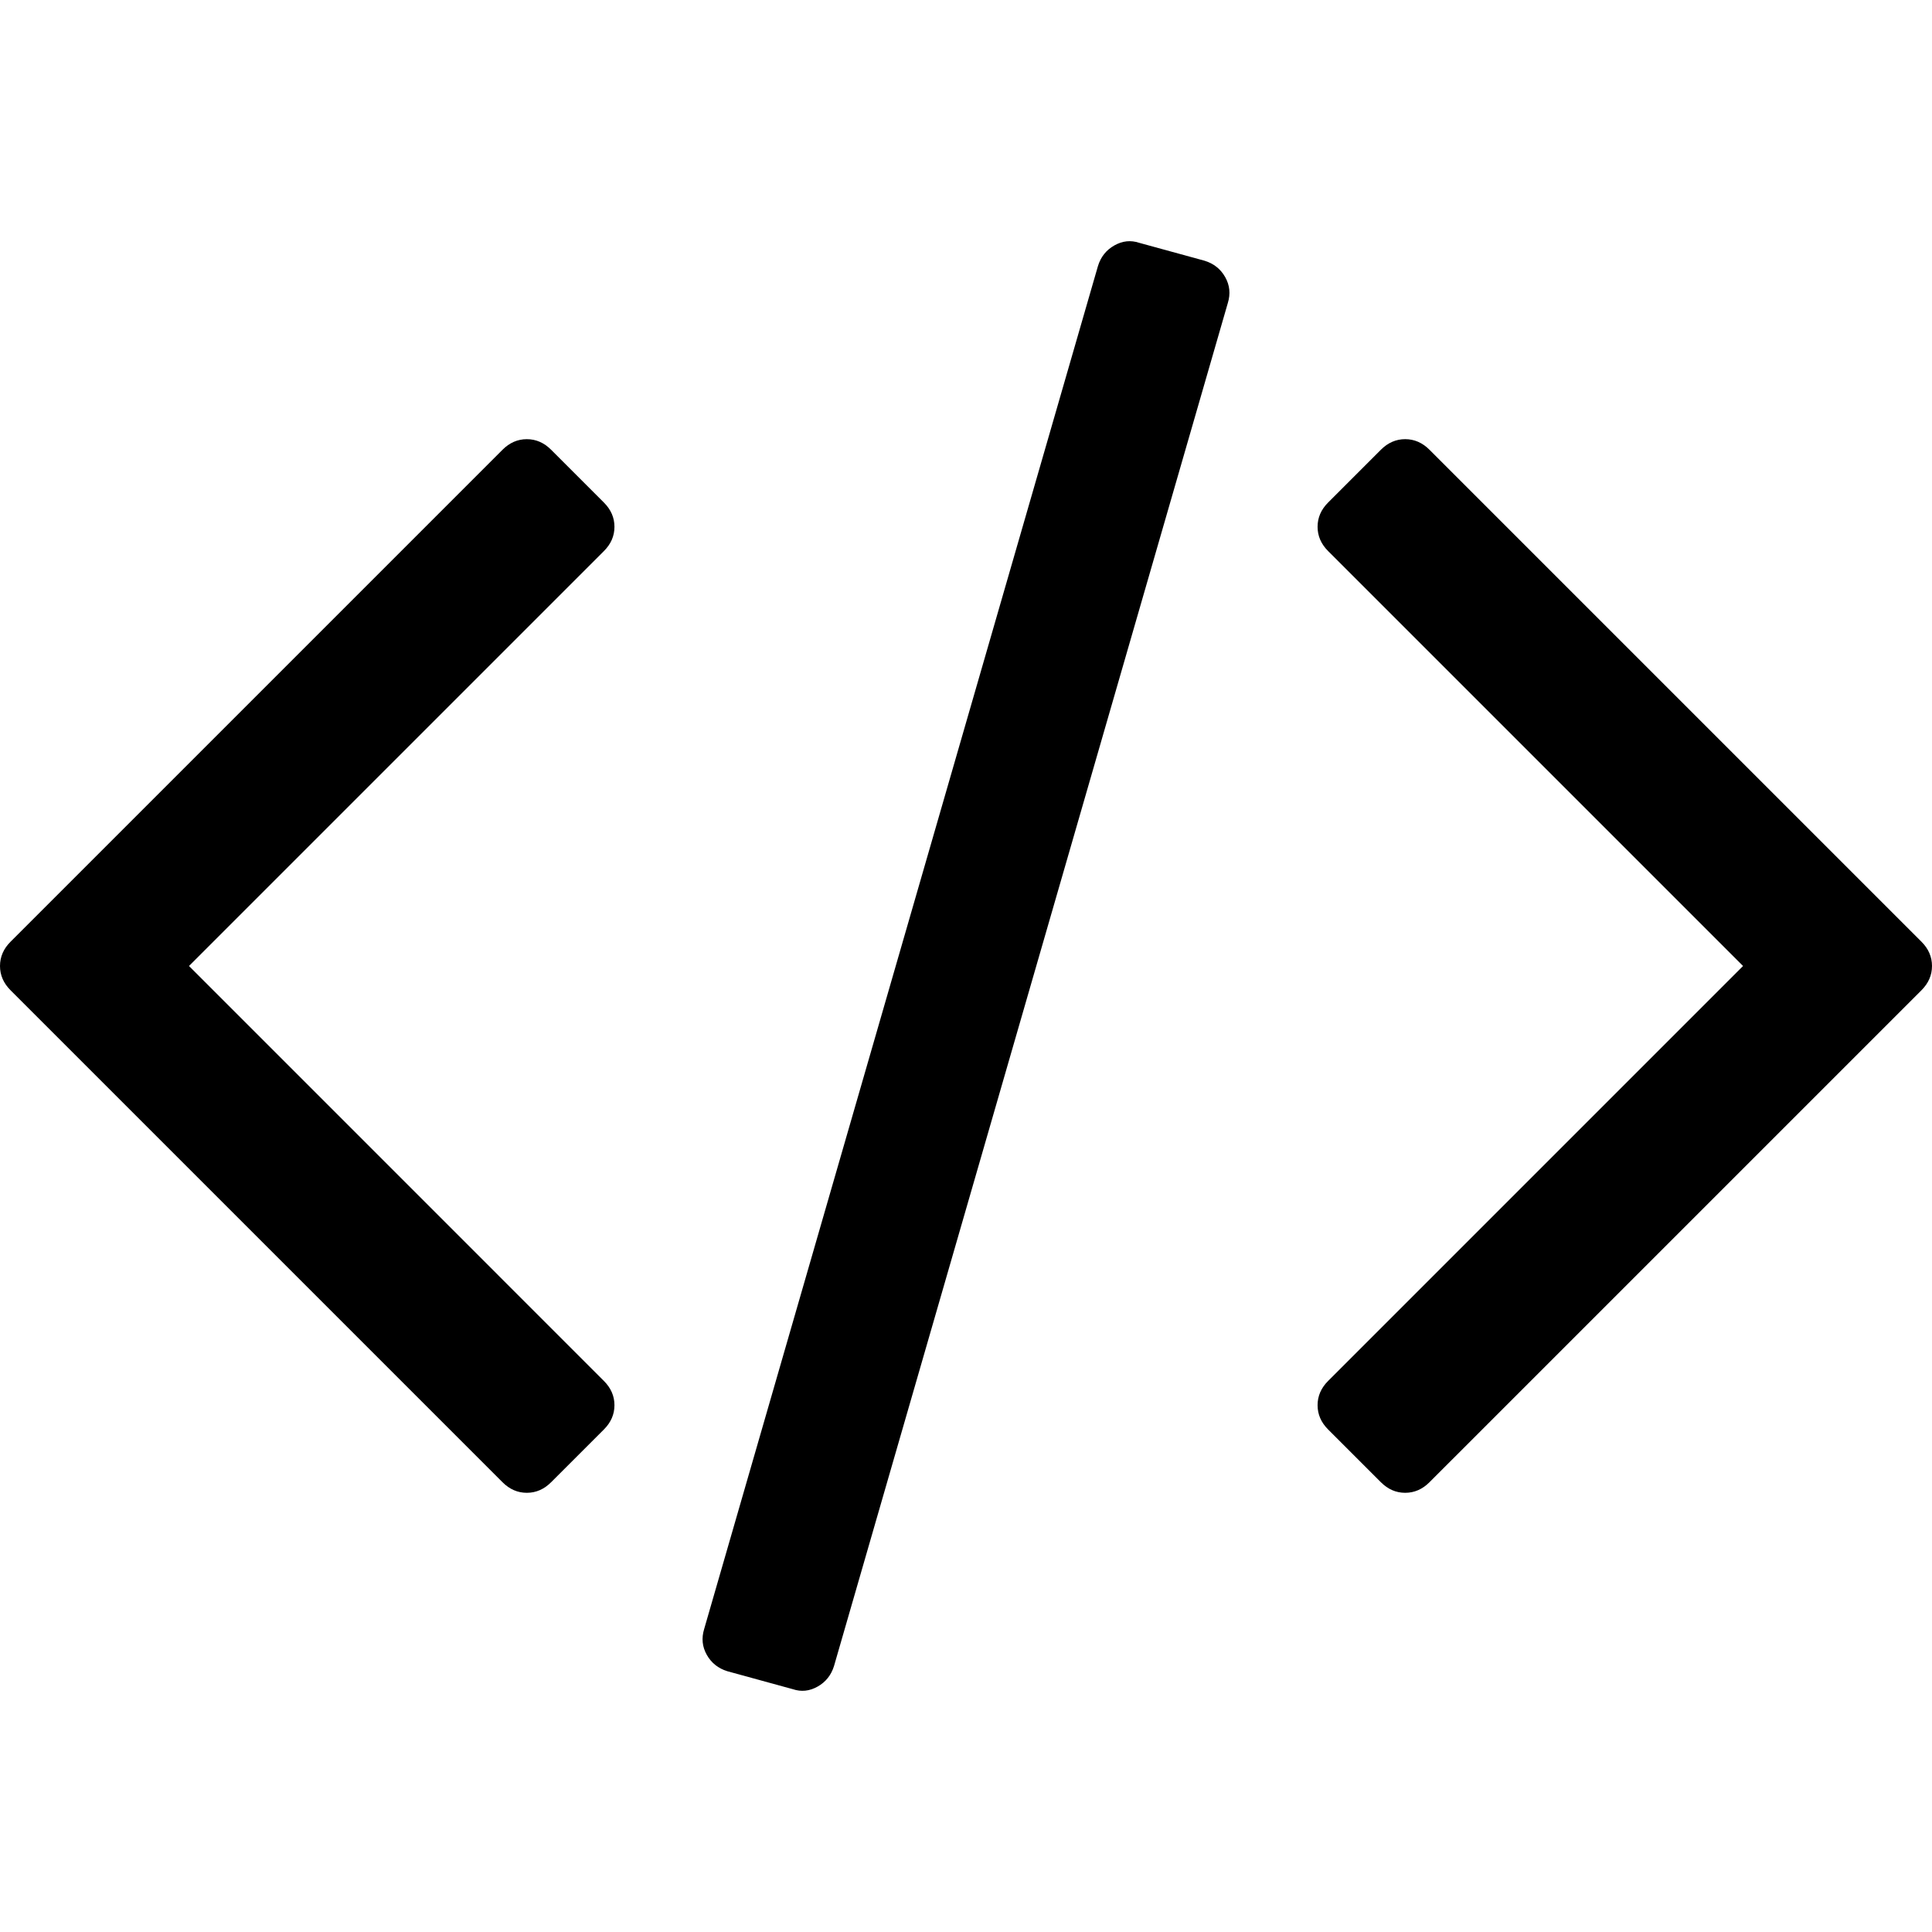
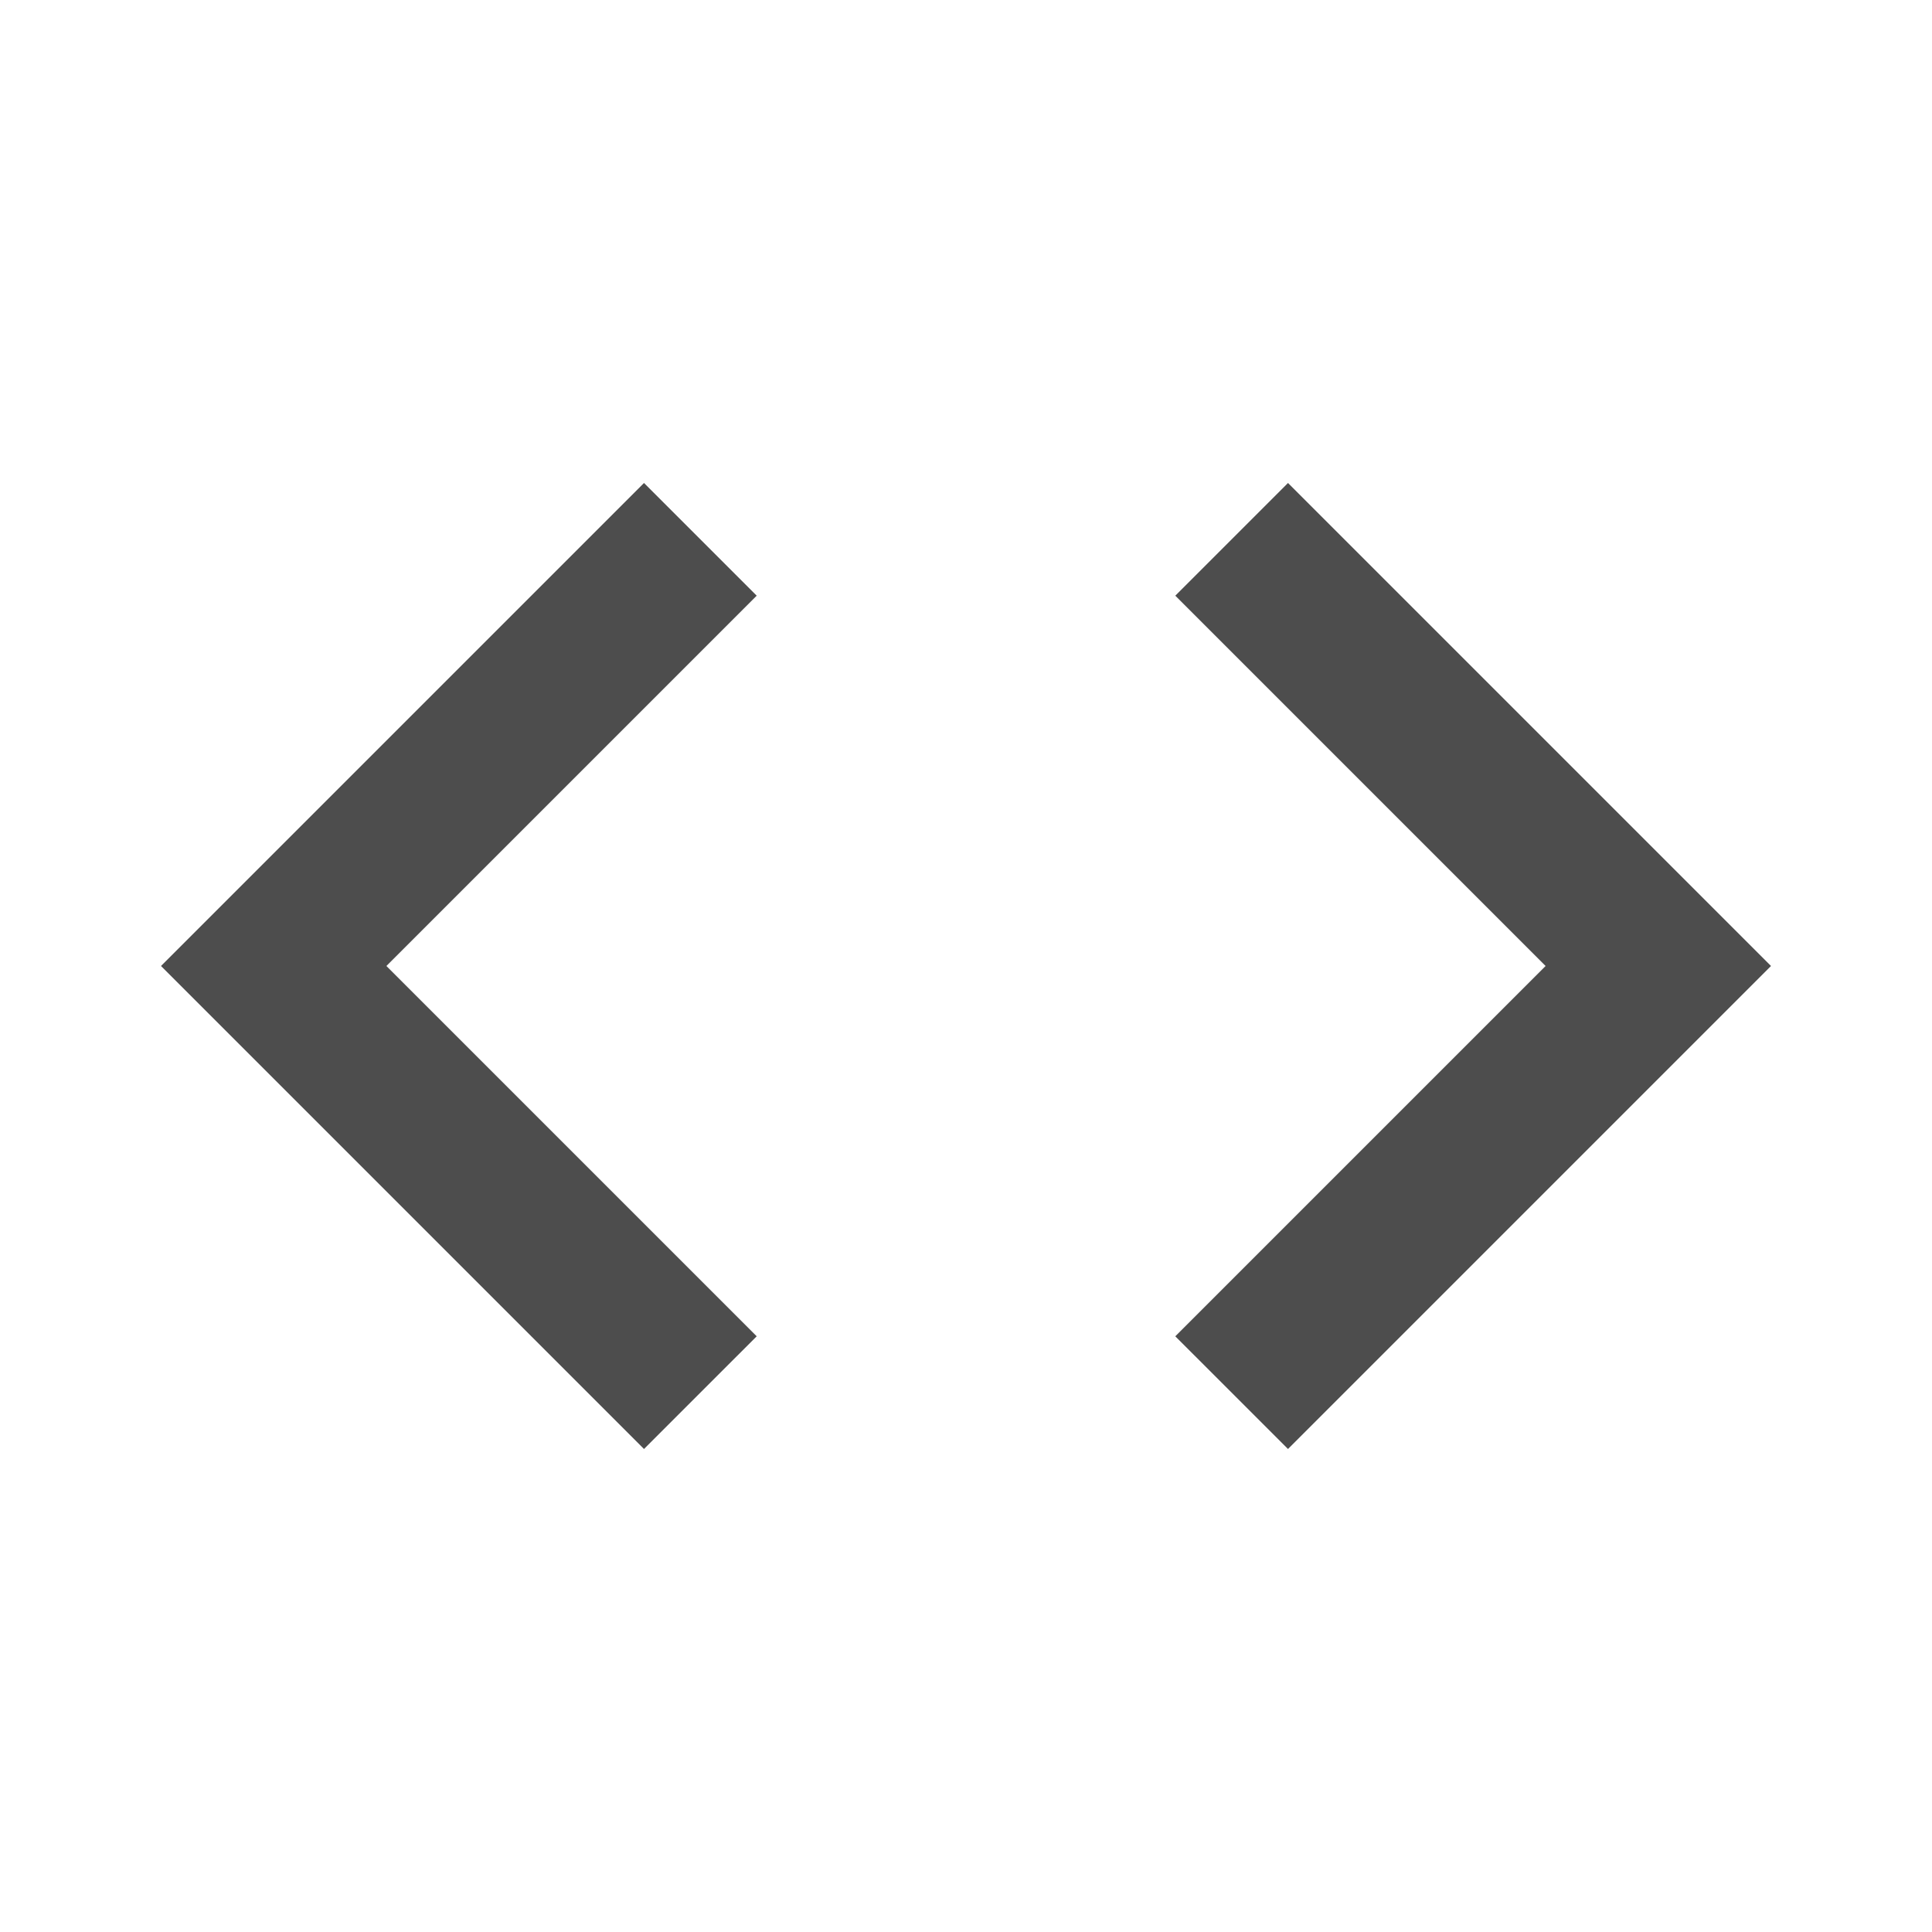
- <svg xmlns="http://www.w3.org/2000/svg" version="1.1" id="Capa_1" x="0px" y="0px" width="522.468px" height="522.469px" viewBox="0 0 522.468 522.469" style="enable-background:new 0 0 522.468 522.469;" xml:space="preserve">
-   <g>
-     <g>
-       <path d="M325.762,70.513l-17.706-4.854c-2.279-0.76-4.524-0.521-6.707,0.715c-2.19,1.237-3.669,3.094-4.429,5.568L190.426,440.53    c-0.76,2.475-0.522,4.809,0.715,6.995c1.237,2.19,3.09,3.665,5.568,4.425l17.701,4.856c2.284,0.766,4.521,0.526,6.71-0.712    c2.19-1.243,3.666-3.094,4.425-5.564L332.042,81.936c0.759-2.474,0.523-4.808-0.716-6.999    C330.088,72.747,328.237,71.272,325.762,70.513z" />
-       <path d="M166.167,142.465c0-2.474-0.953-4.665-2.856-6.567l-14.277-14.276c-1.903-1.903-4.093-2.857-6.567-2.857    s-4.665,0.955-6.567,2.857L2.856,254.666C0.95,256.569,0,258.759,0,261.233c0,2.474,0.953,4.664,2.856,6.566l133.043,133.044    c1.902,1.906,4.089,2.854,6.567,2.854s4.665-0.951,6.567-2.854l14.277-14.268c1.903-1.902,2.856-4.093,2.856-6.57    c0-2.471-0.953-4.661-2.856-6.563L51.107,261.233l112.204-112.201C165.217,147.13,166.167,144.939,166.167,142.465z" />
-       <path d="M519.614,254.663L386.567,121.619c-1.902-1.902-4.093-2.857-6.563-2.857c-2.478,0-4.661,0.955-6.57,2.857l-14.271,14.275    c-1.902,1.903-2.851,4.09-2.851,6.567s0.948,4.665,2.851,6.567l112.206,112.204L359.163,373.442    c-1.902,1.902-2.851,4.093-2.851,6.563c0,2.478,0.948,4.668,2.851,6.57l14.271,14.268c1.909,1.906,4.093,2.854,6.57,2.854    c2.471,0,4.661-0.951,6.563-2.854L519.614,267.8c1.903-1.902,2.854-4.096,2.854-6.57    C522.468,258.755,521.517,256.565,519.614,254.663z" />
-     </g>
-   </g>
-   <g>
- </g>
-   <g>
- </g>
-   <g>
- </g>
-   <g>
- </g>
-   <g>
- </g>
-   <g>
- </g>
-   <g>
- </g>
-   <g>
- </g>
-   <g>
- </g>
-   <g>
- </g>
-   <g>
- </g>
-   <g>
- </g>
-   <g>
- </g>
-   <g>
- </g>
-   <g>
- </g>
+ <svg xmlns="http://www.w3.org/2000/svg" width="24" height="24" viewBox="0 0 24 24">
+   <path d="M9.4 16.6L4.8 12l4.6-4.6L8 6l-6 6 6 6 1.4-1.4zm5.2 0l4.6-4.6-4.6-4.6L16 6l6 6-6 6-1.4-1.4z" style="fill:#4d4d4d" />
</svg>
